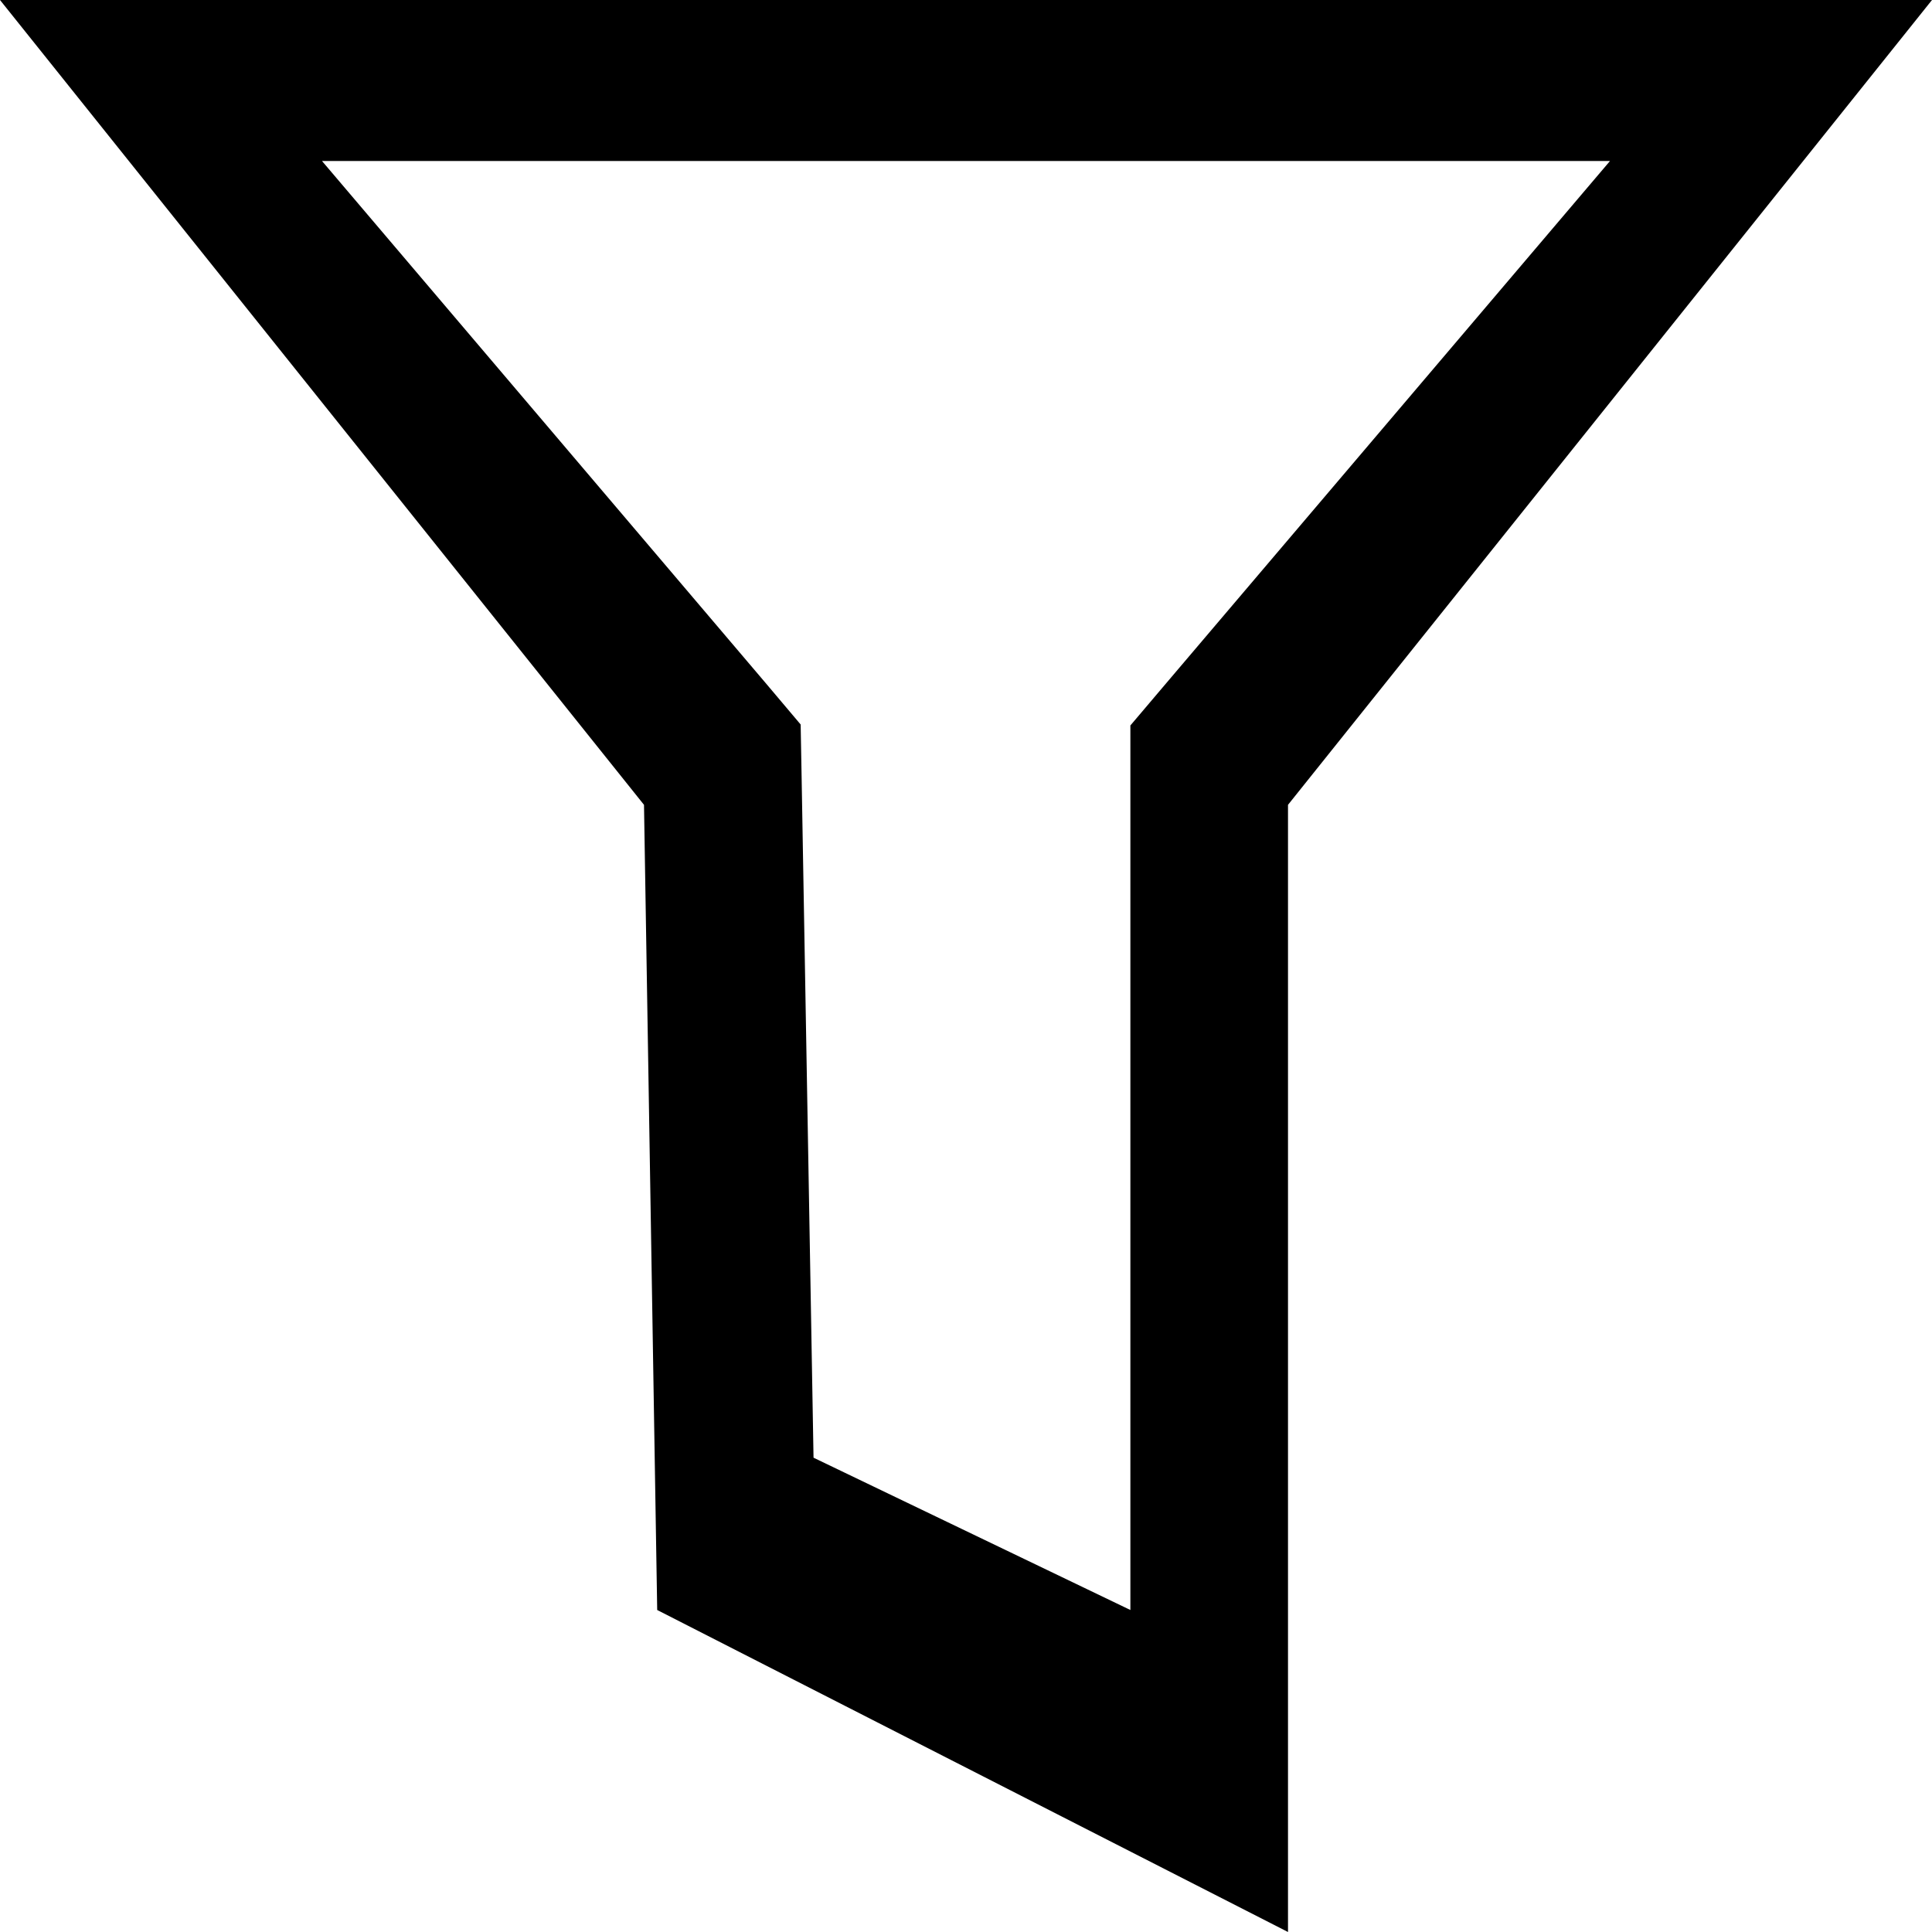
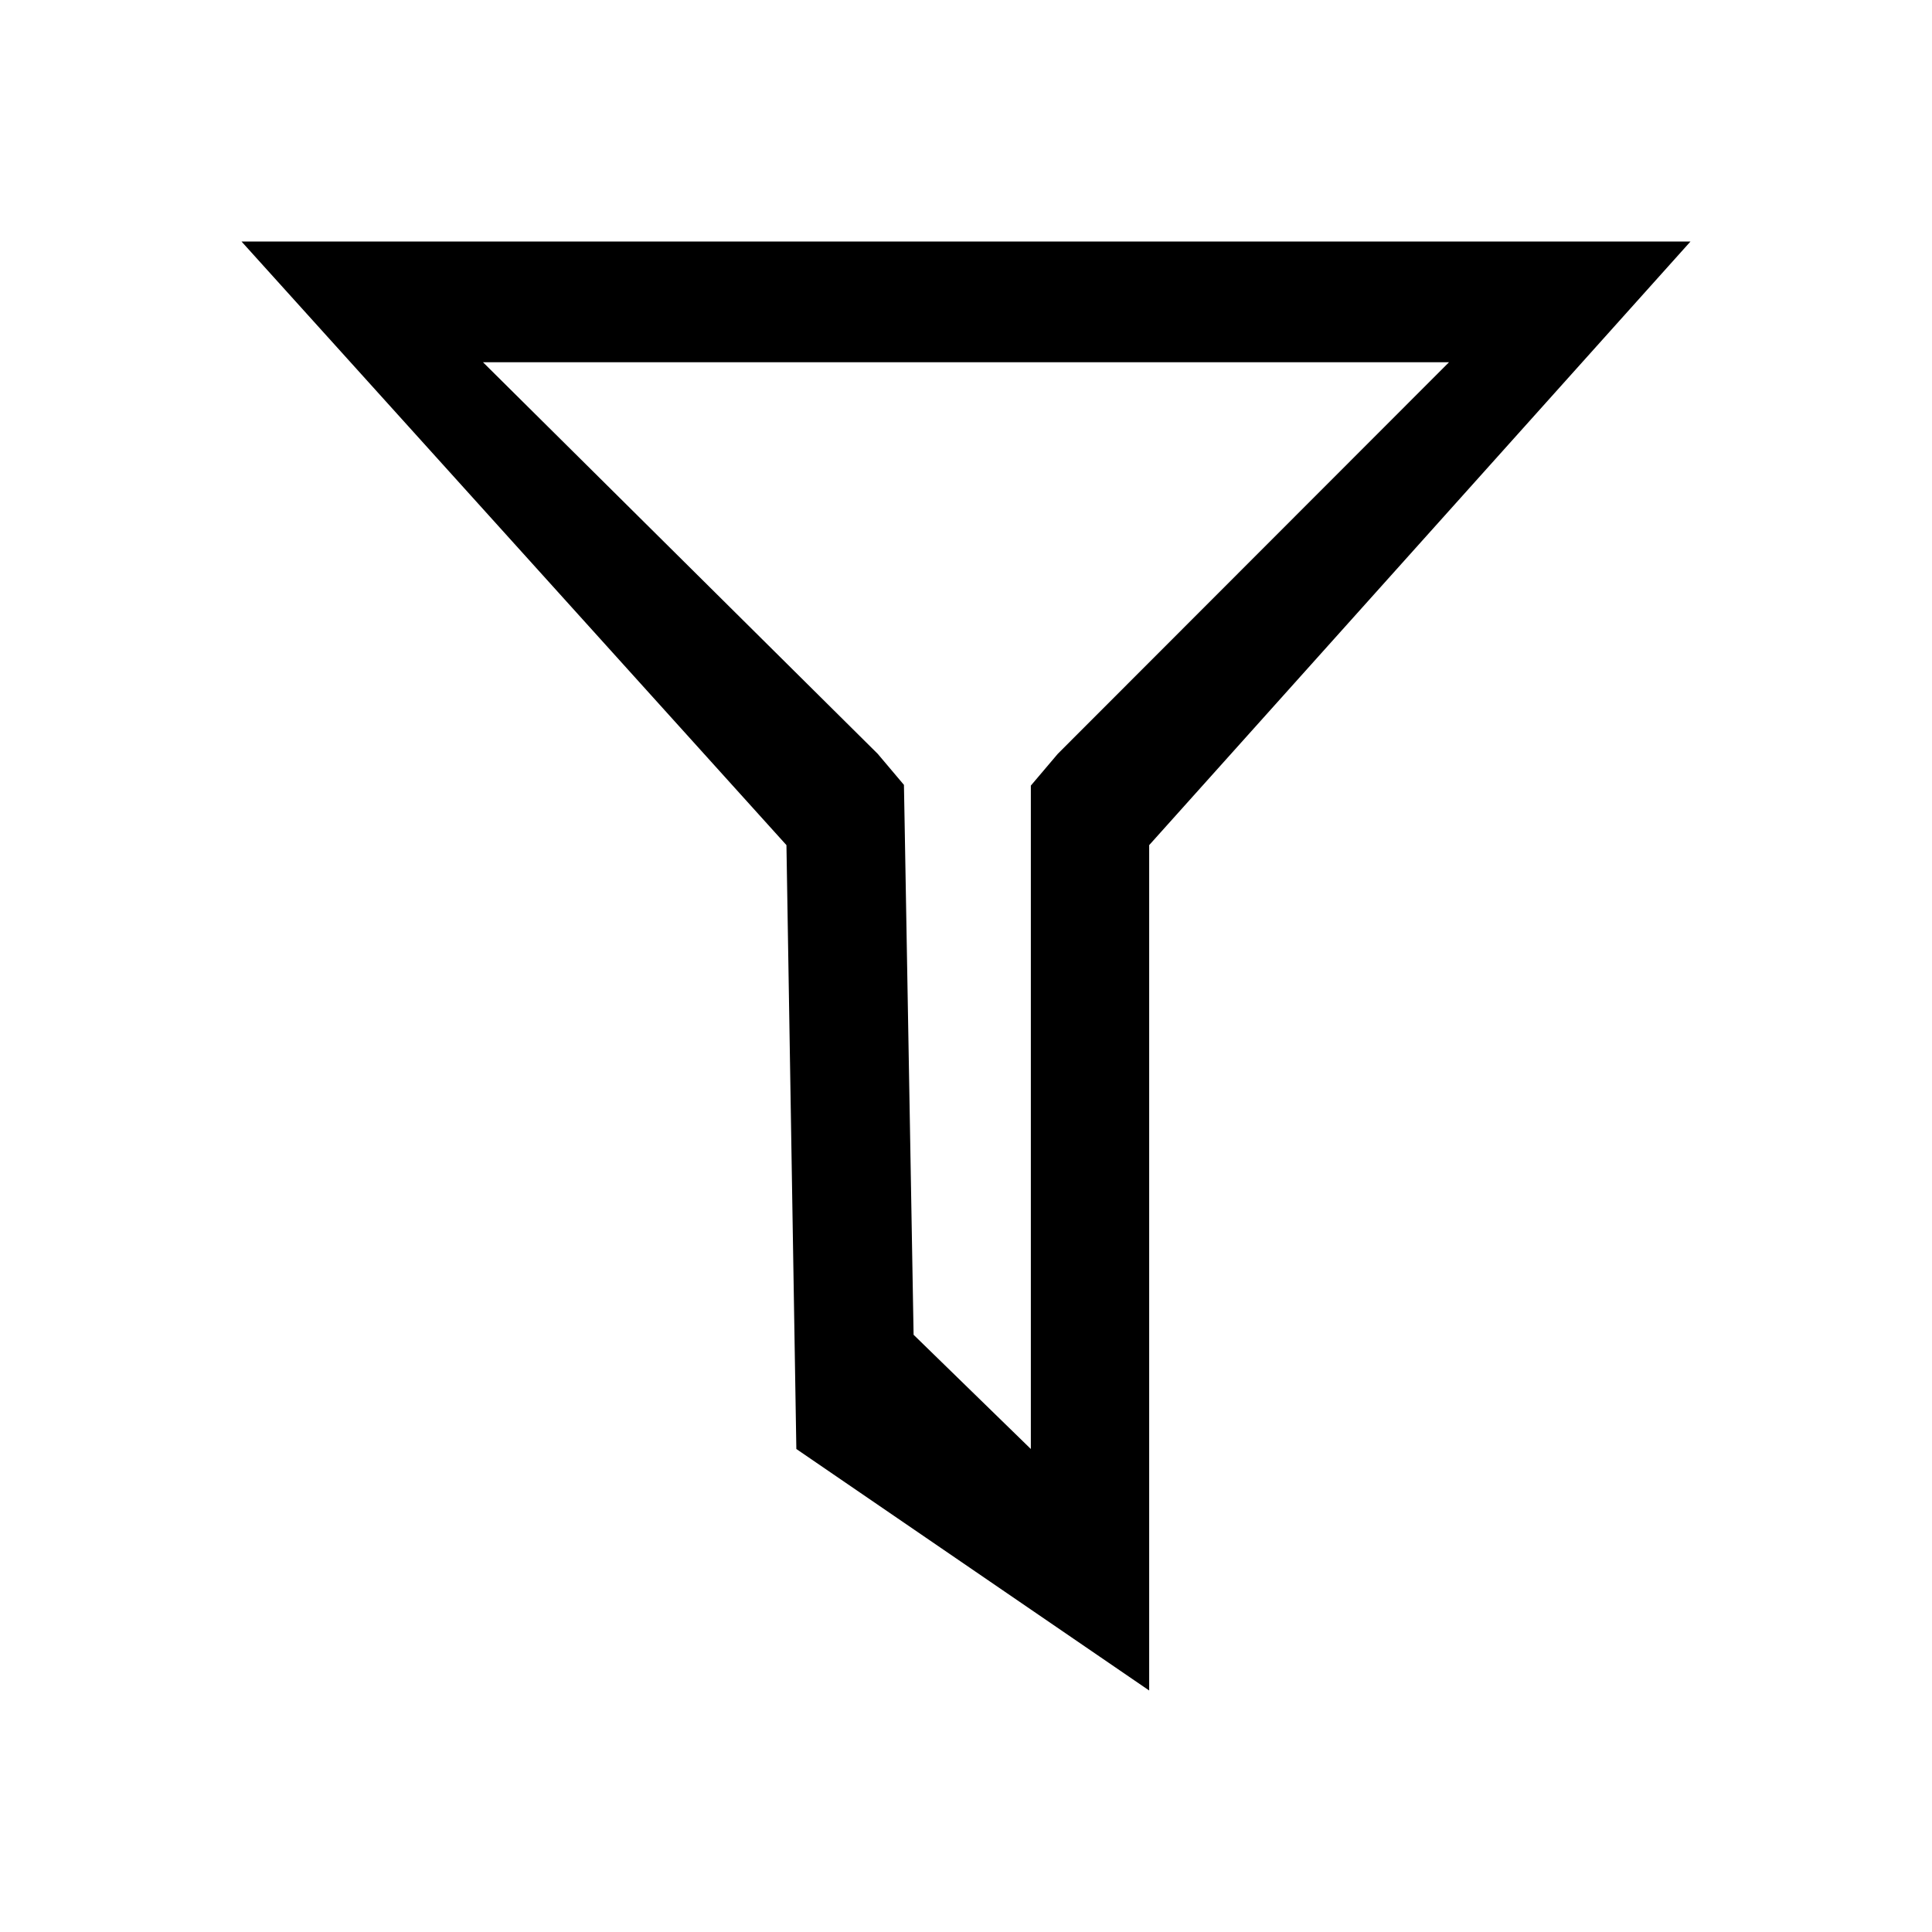
- <svg xmlns="http://www.w3.org/2000/svg" width="12" height="12" viewBox="0 0 12 12">
-   <path d="M0 0l4 4.999L4.082 10 8 12V4.999L12 0H0zm5.053 9.054l-.074-4.227-.006-.327-.217-.257L2 1h8L7.244 4.243l-.223.263V10l-1.968-.946z" fill="currentColor" fill-rule="evenodd" />
+ <svg xmlns="http://www.w3.org/2000/svg" viewBox="0 0 1024 1024" width="16" fill="currentColor">
+   <path d="M128 128l288.832 319.936L422.08 768l187.008 128V447.936L896 128H128zm356.224 579.456l-4.736-270.528-.384-20.928-13.888-16.448L256 192h512L560.64 399.552l-14.272 16.832V768l-62.144-60.544z" />
</svg>
